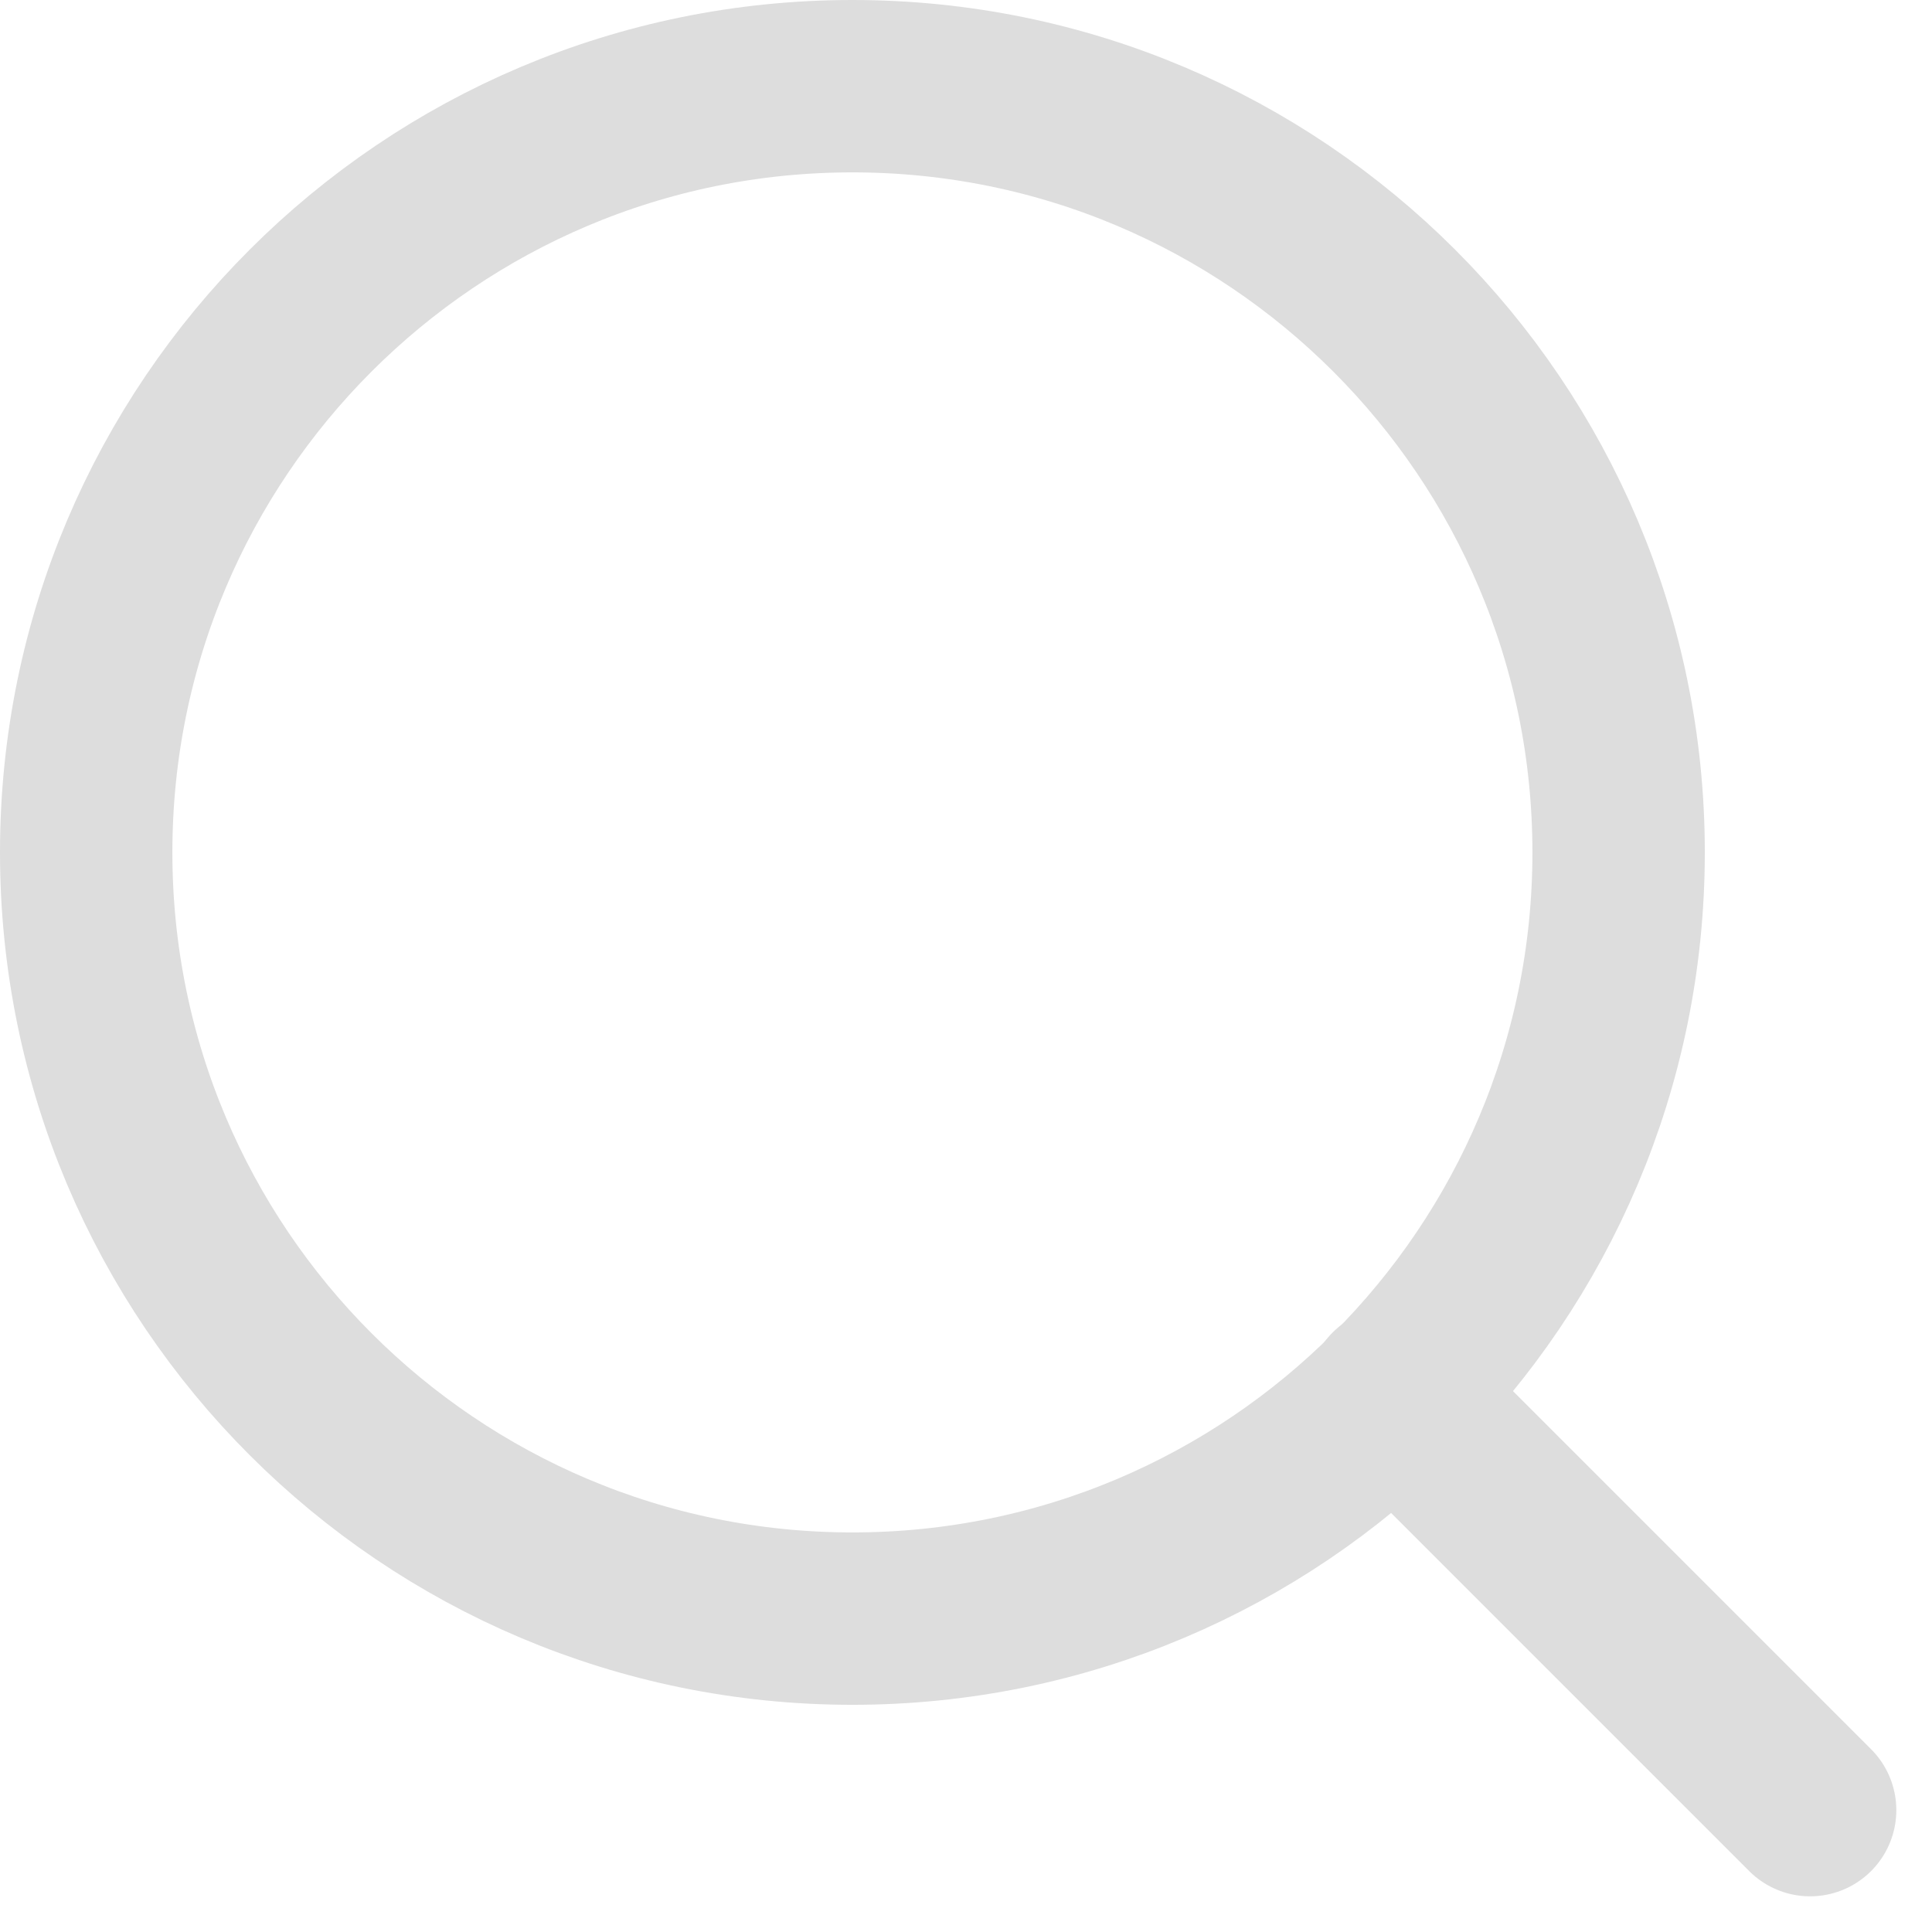
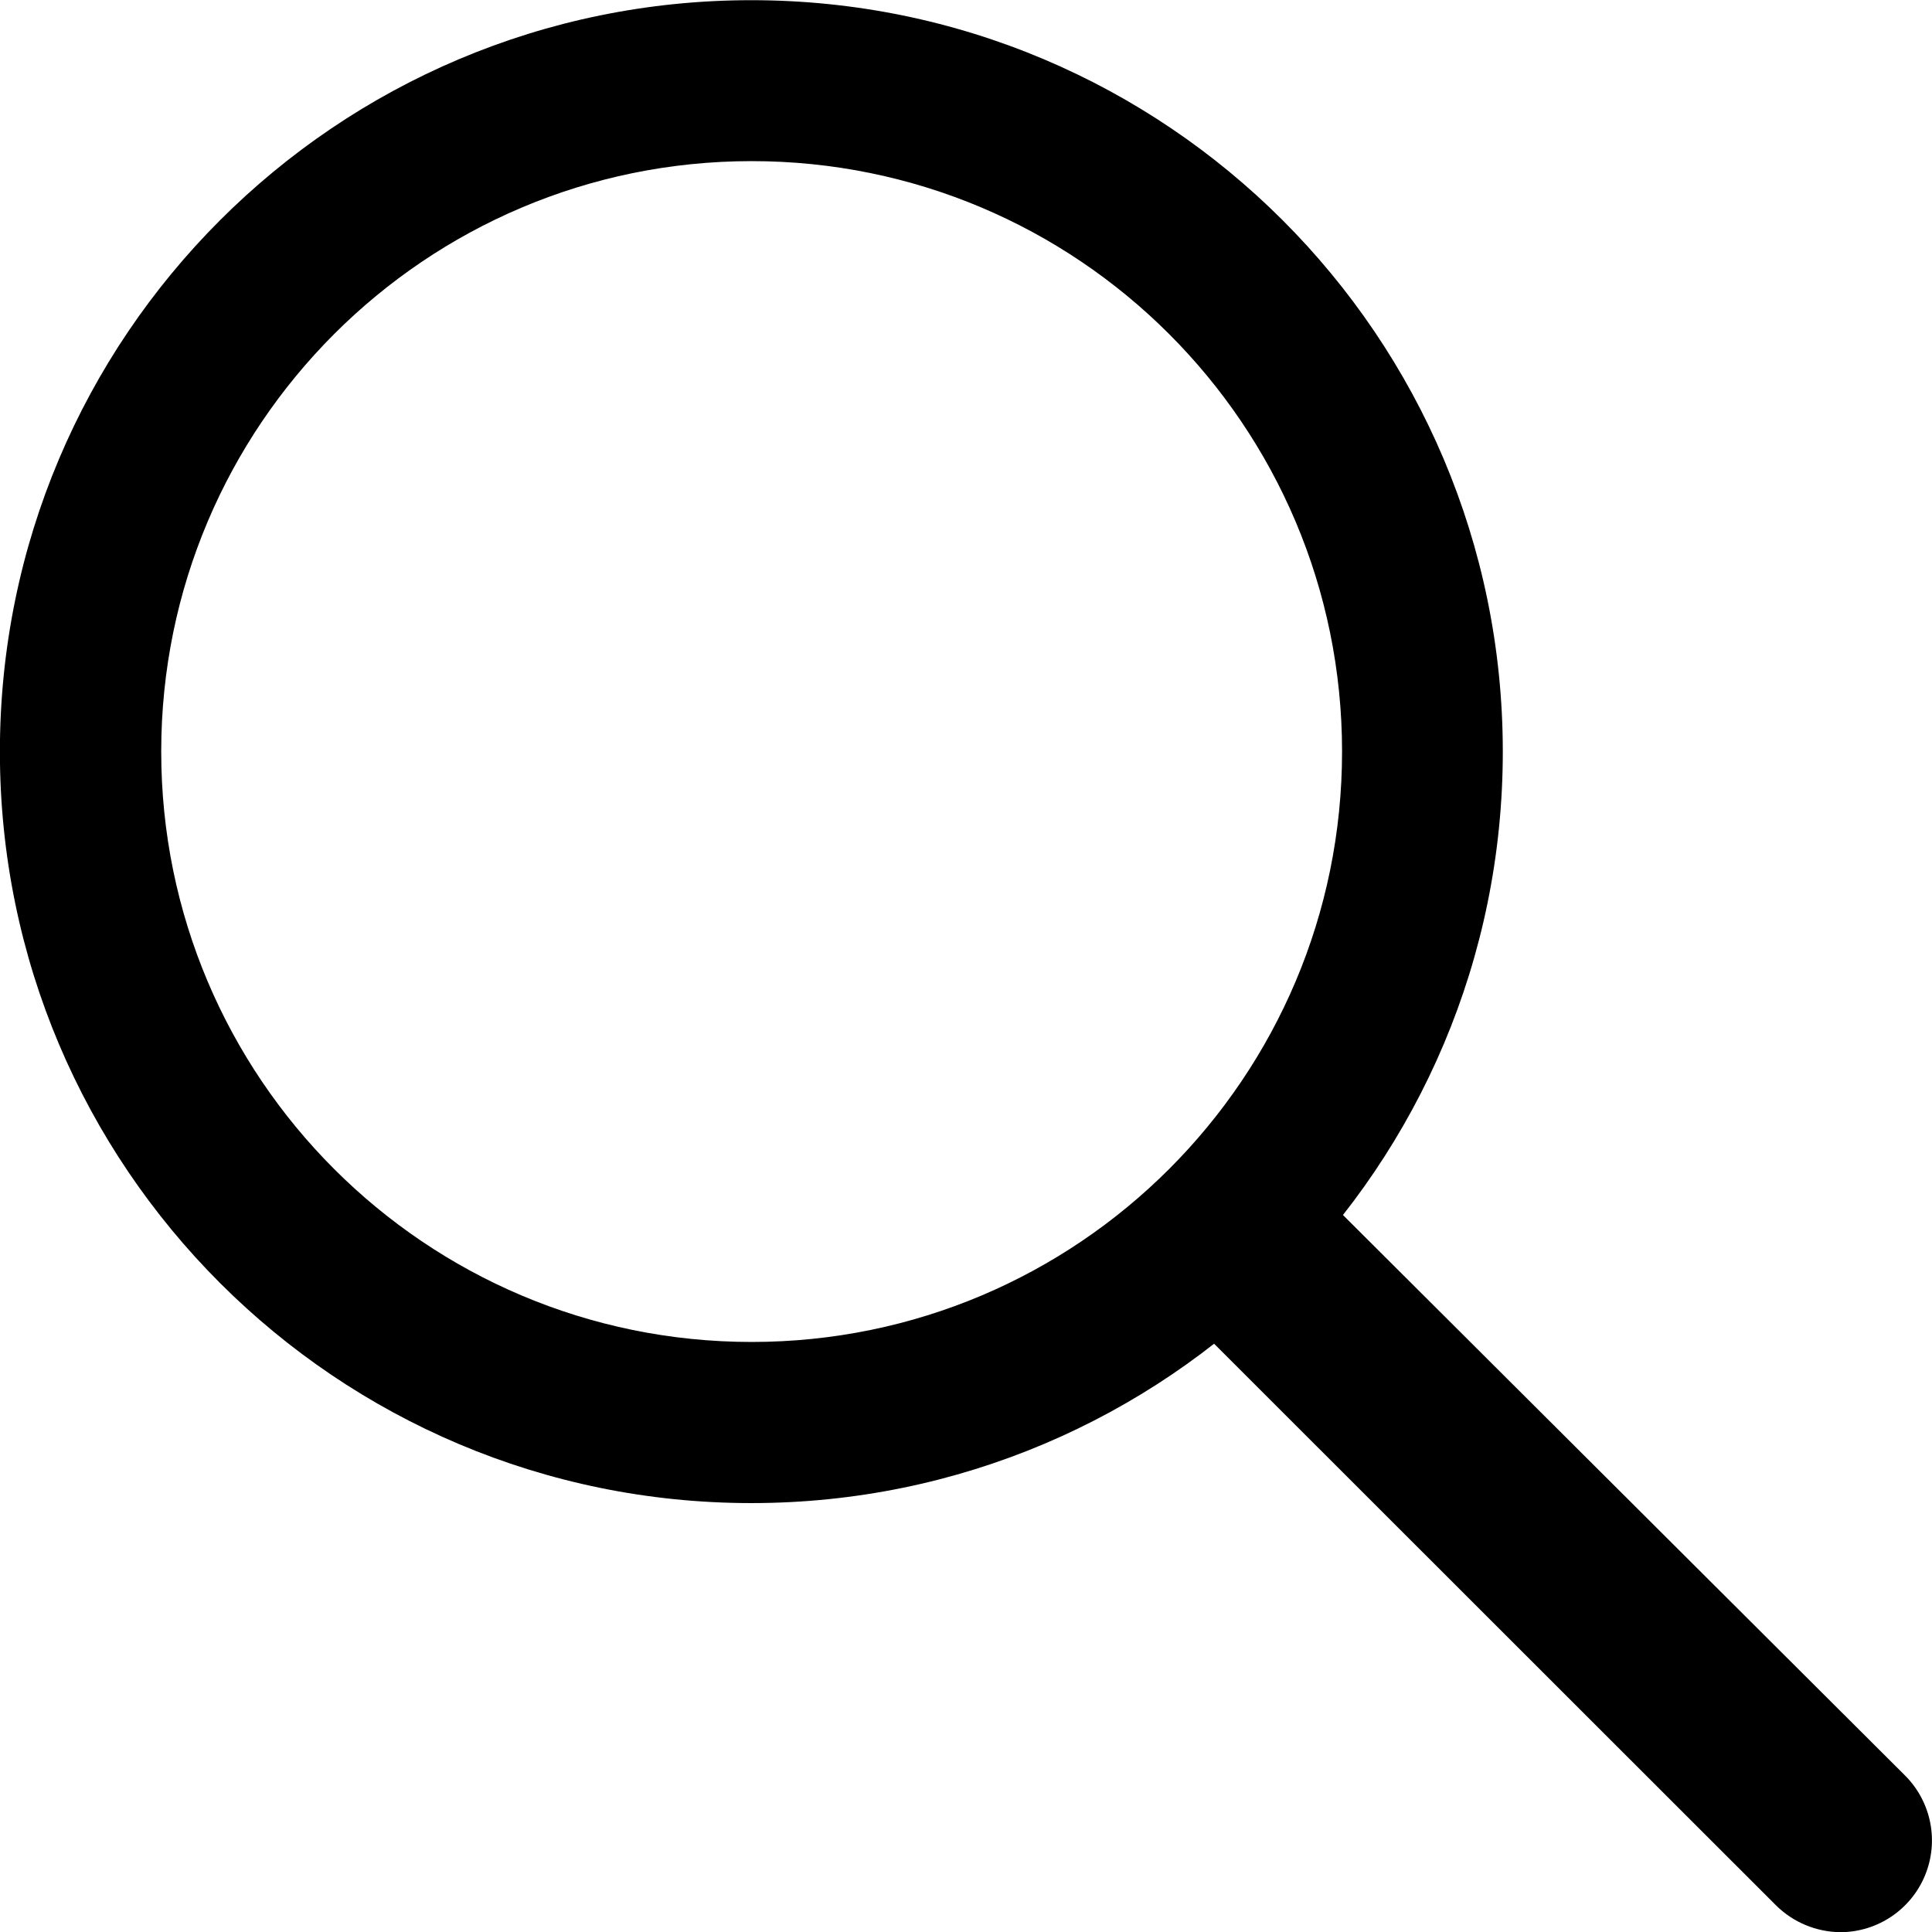
- <svg xmlns="http://www.w3.org/2000/svg" width="22.416" height="22.416" viewBox="0 0 22.416 22.416">
-   <g id="Icon_feather-search" data-name="Icon feather-search" transform="translate(1 1)">
-     <path id="Tracé_47" data-name="Tracé 47" d="M22.28,13.39A8.89,8.89,0,1,1,13.39,4.5a8.89,8.89,0,0,1,8.89,8.89Z" transform="translate(-4.5 -4.5)" fill="none" stroke="#ddd" stroke-linecap="round" stroke-linejoin="round" stroke-width="2" />
-     <path id="Tracé_48" data-name="Tracé 48" d="M29.809,29.809l-4.834-4.834" transform="translate(-9.807 -9.807)" fill="none" stroke="#ddd" stroke-linecap="round" stroke-linejoin="round" stroke-width="2" />
+ <svg xmlns="http://www.w3.org/2000/svg" width="20" height="20" viewBox="0 0 20 20">
+   <g transform="translate(-3373 -3898)">
+     <g transform="translate(3373.003 3898.002)">
+       <g>
+         <g>
+           <path d="M19.05 20a.96.96 0 01-.667-.277l-6.032-6.029a.947.947 0 011.333-1.333l6.036 6.019a.95.95 0 01-.666 1.62z" />
+           <path d="M7.775 1.666a6.112 6.112 0 11-6.109 6.11 6.112 6.112 0 016.109-6.11m0-1.666a7.779 7.779 0 107.779 7.775A7.779 7.779 0 007.775 0z" />
+         </g>
+       </g>
+     </g>
  </g>
</svg>
